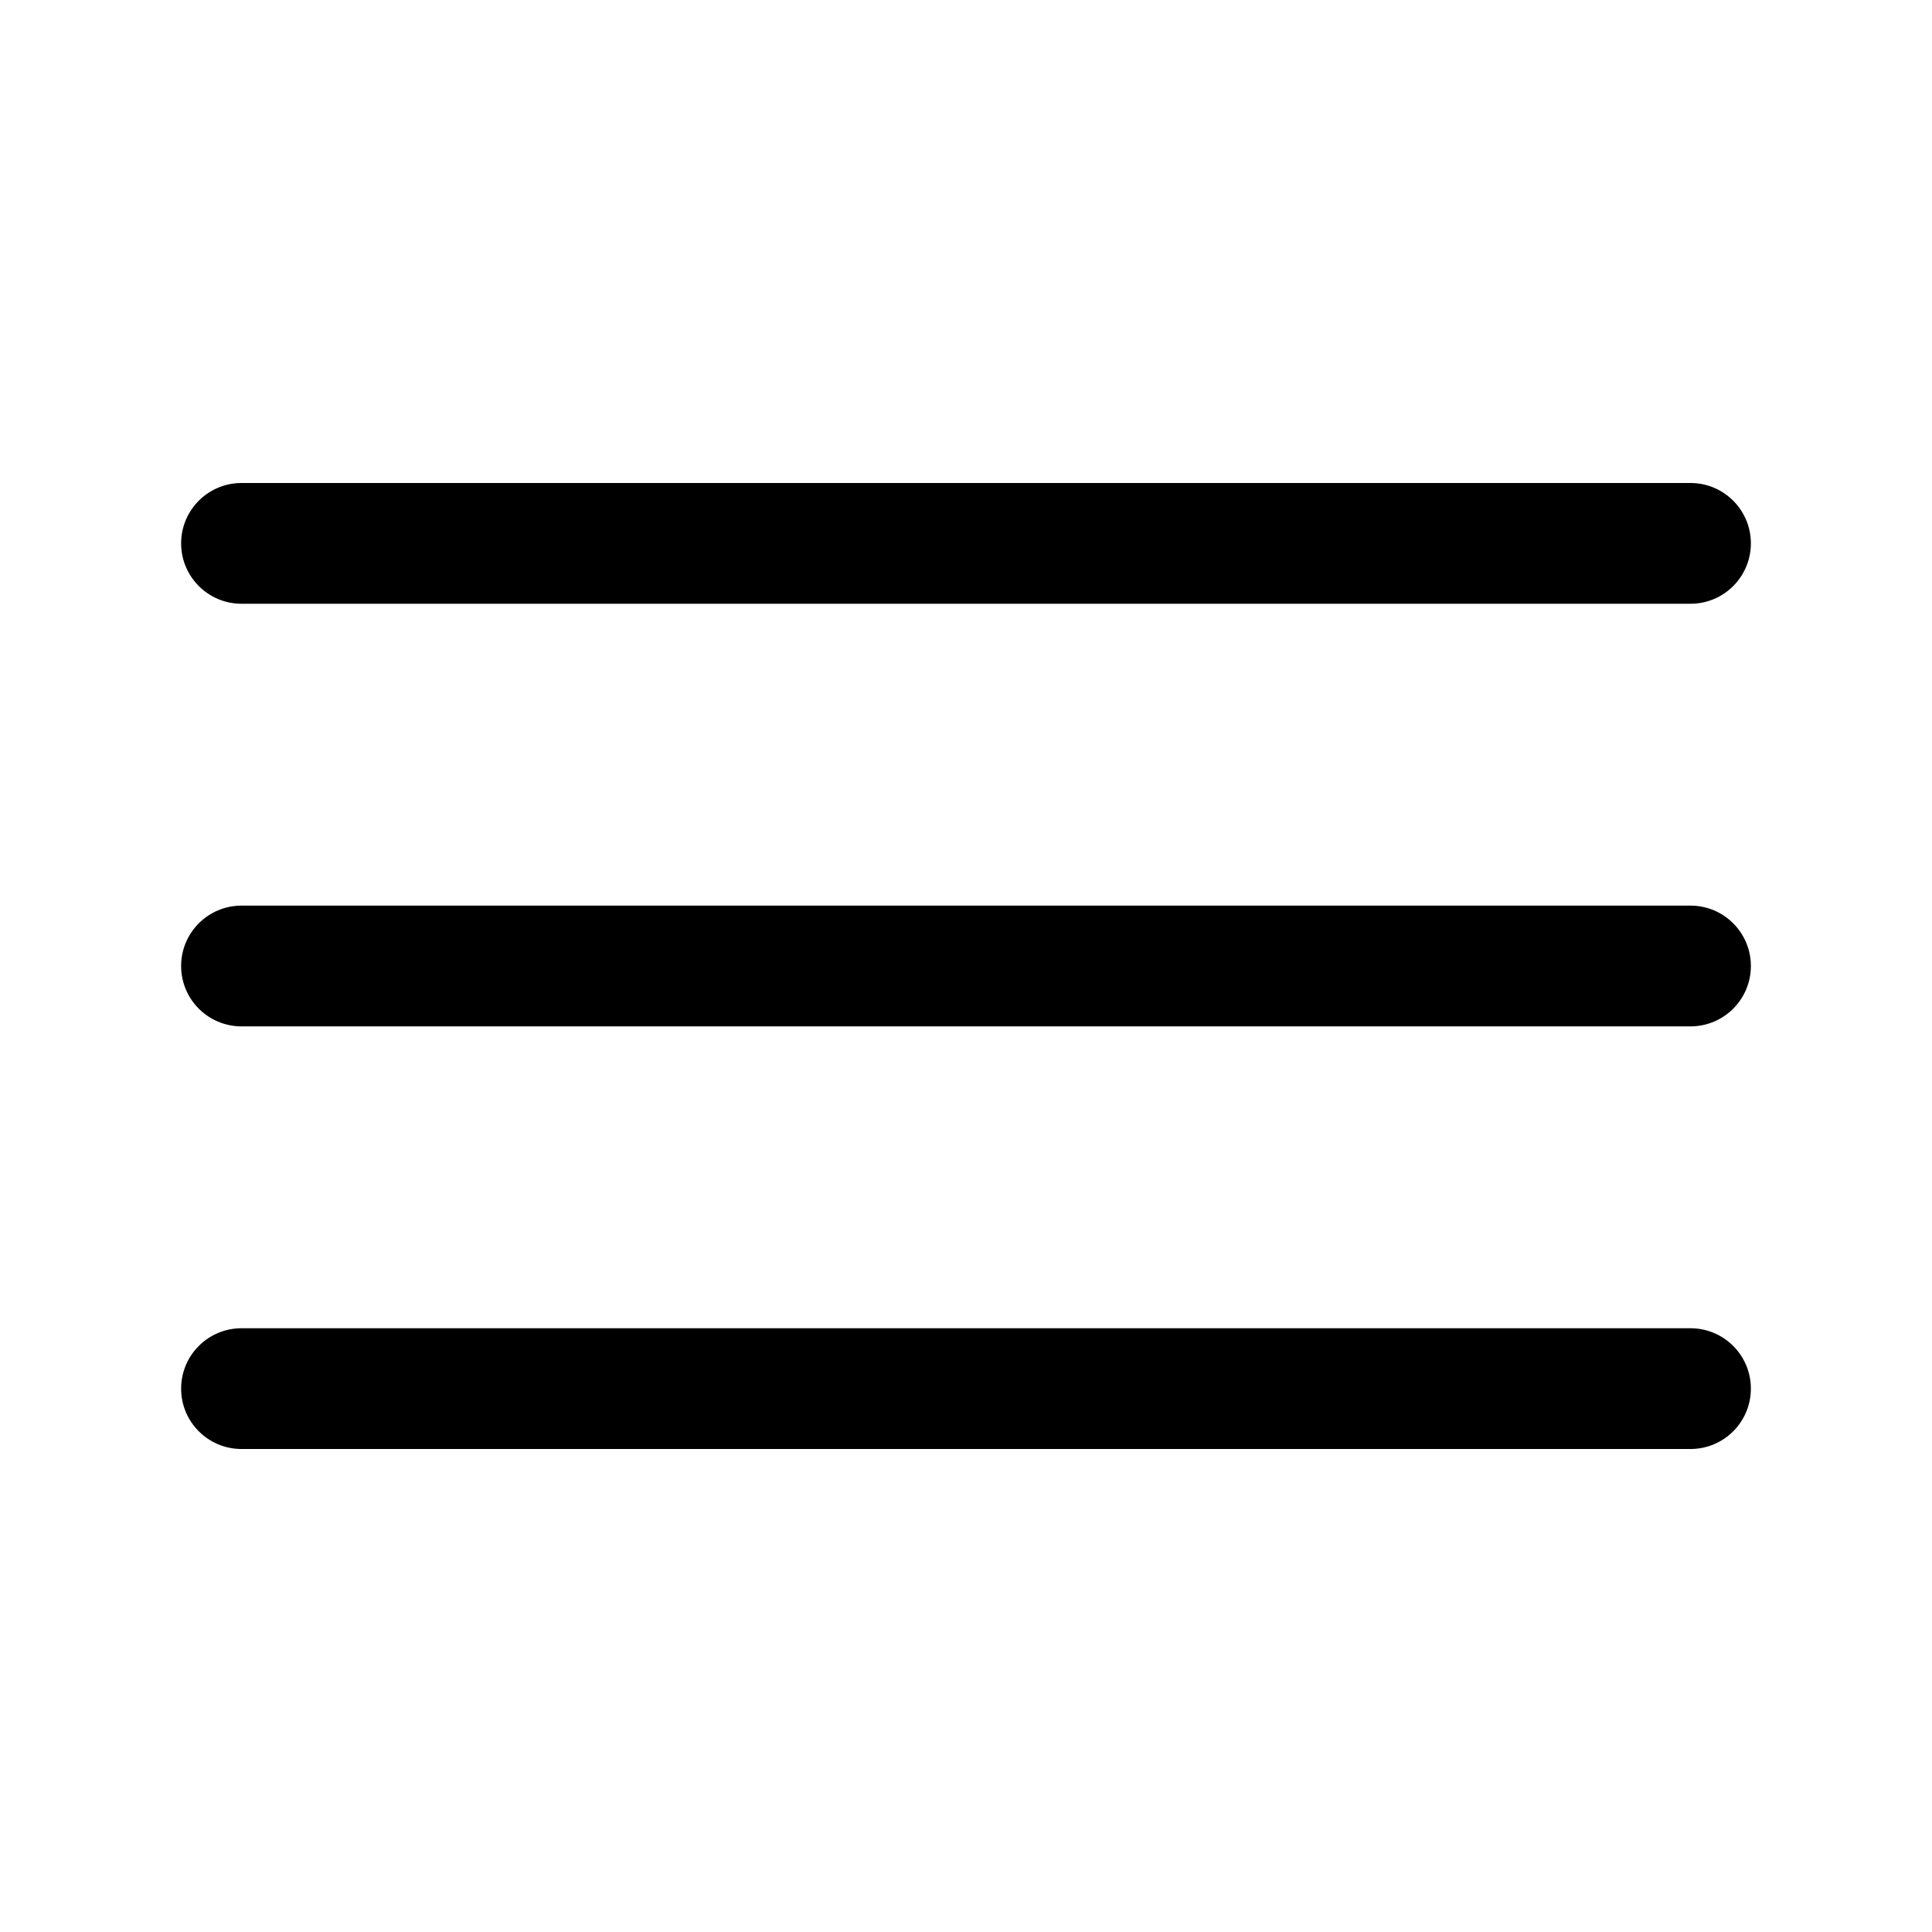
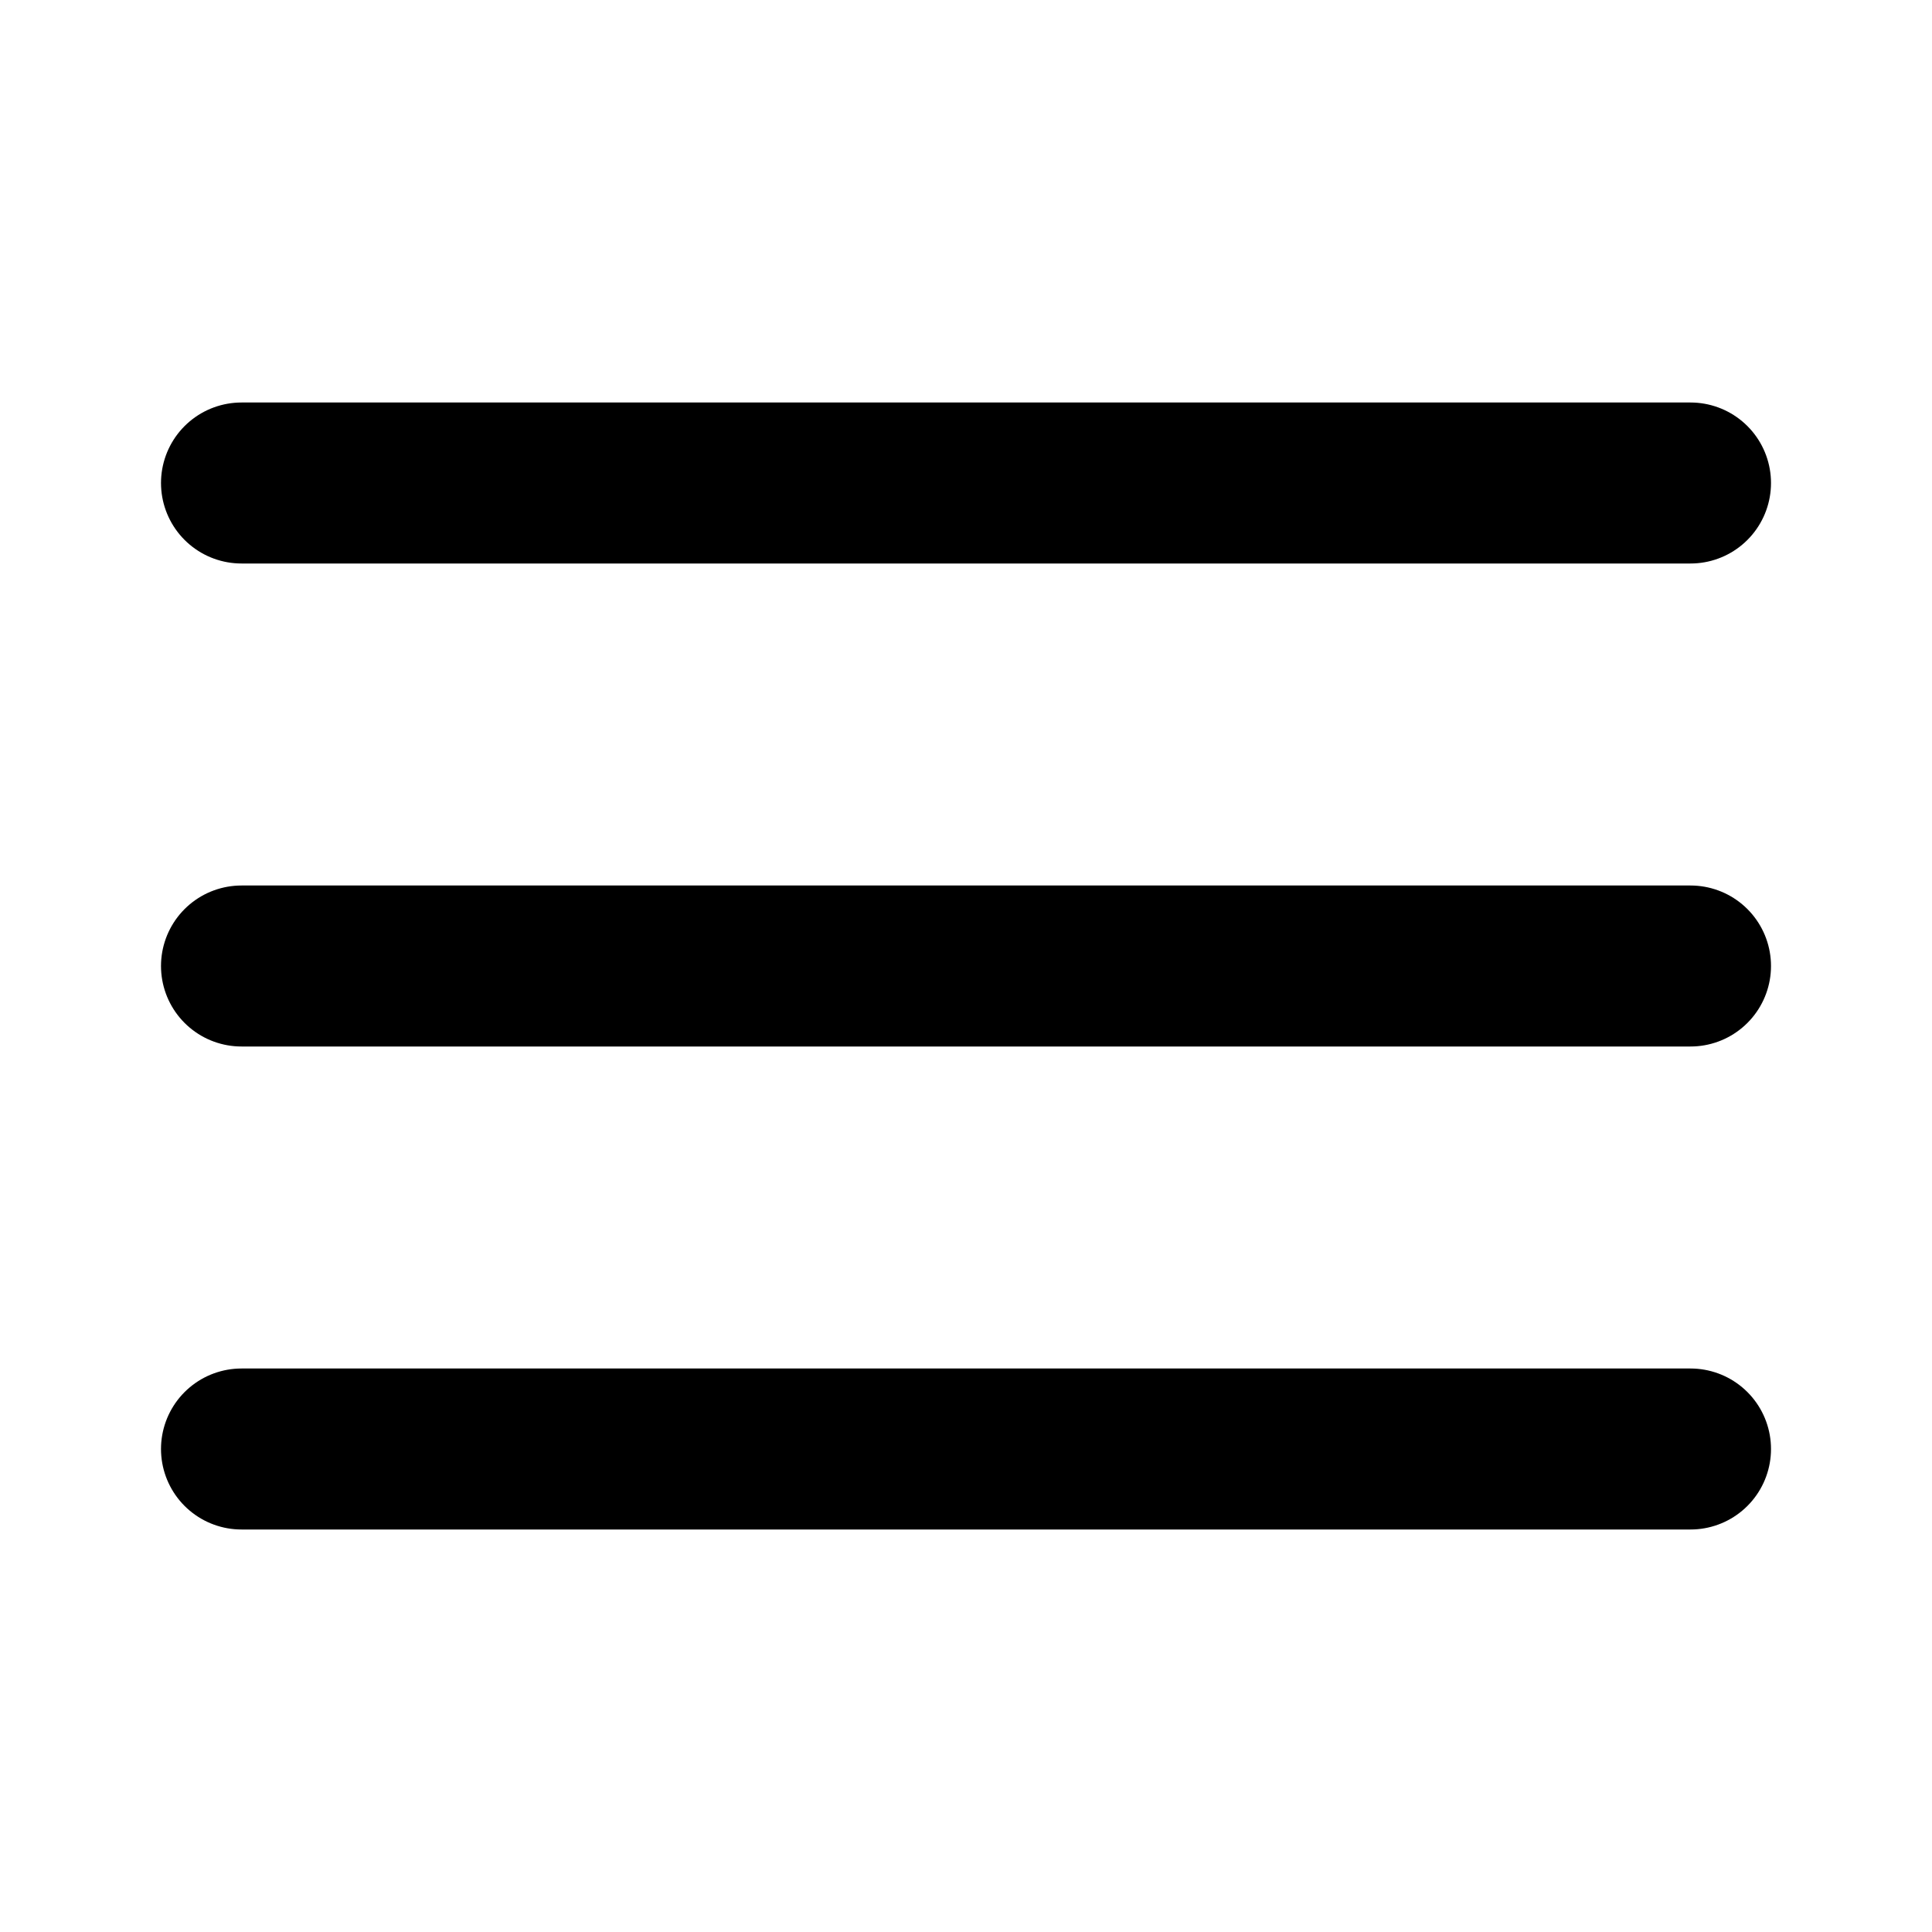
- <svg xmlns="http://www.w3.org/2000/svg" viewBox="0 0 32 32">
-   <defs>
-     <style>.cls-1{fill:none;}</style>
-   </defs>
-   <g data-name="Layer 2" id="Layer_2">
-     <path d="M28,10H4A1,1,0,0,1,4,8H28a1,1,0,0,1,0,2Z" />
-     <path d="M28,17H4a1,1,0,0,1,0-2H28a1,1,0,0,1,0,2Z" />
-     <path d="M28,24H4a1,1,0,0,1,0-2H28a1,1,0,0,1,0,2Z" />
-   </g>
-   <g id="frame">
-     <rect class="cls-1" height="32" width="32" />
-   </g>
+ <svg xmlns="http://www.w3.org/2000/svg" viewBox="0 0 24 24" fill="none" stroke="currentColor" stroke-width="2" stroke-linecap="round" stroke-linejoin="round" class="feather feather-menu">
+   <line x1="3" y1="12" x2="21" y2="12" />
+   <line x1="3" y1="6" x2="21" y2="6" />
+   <line x1="3" y1="18" x2="21" y2="18" />
</svg>
